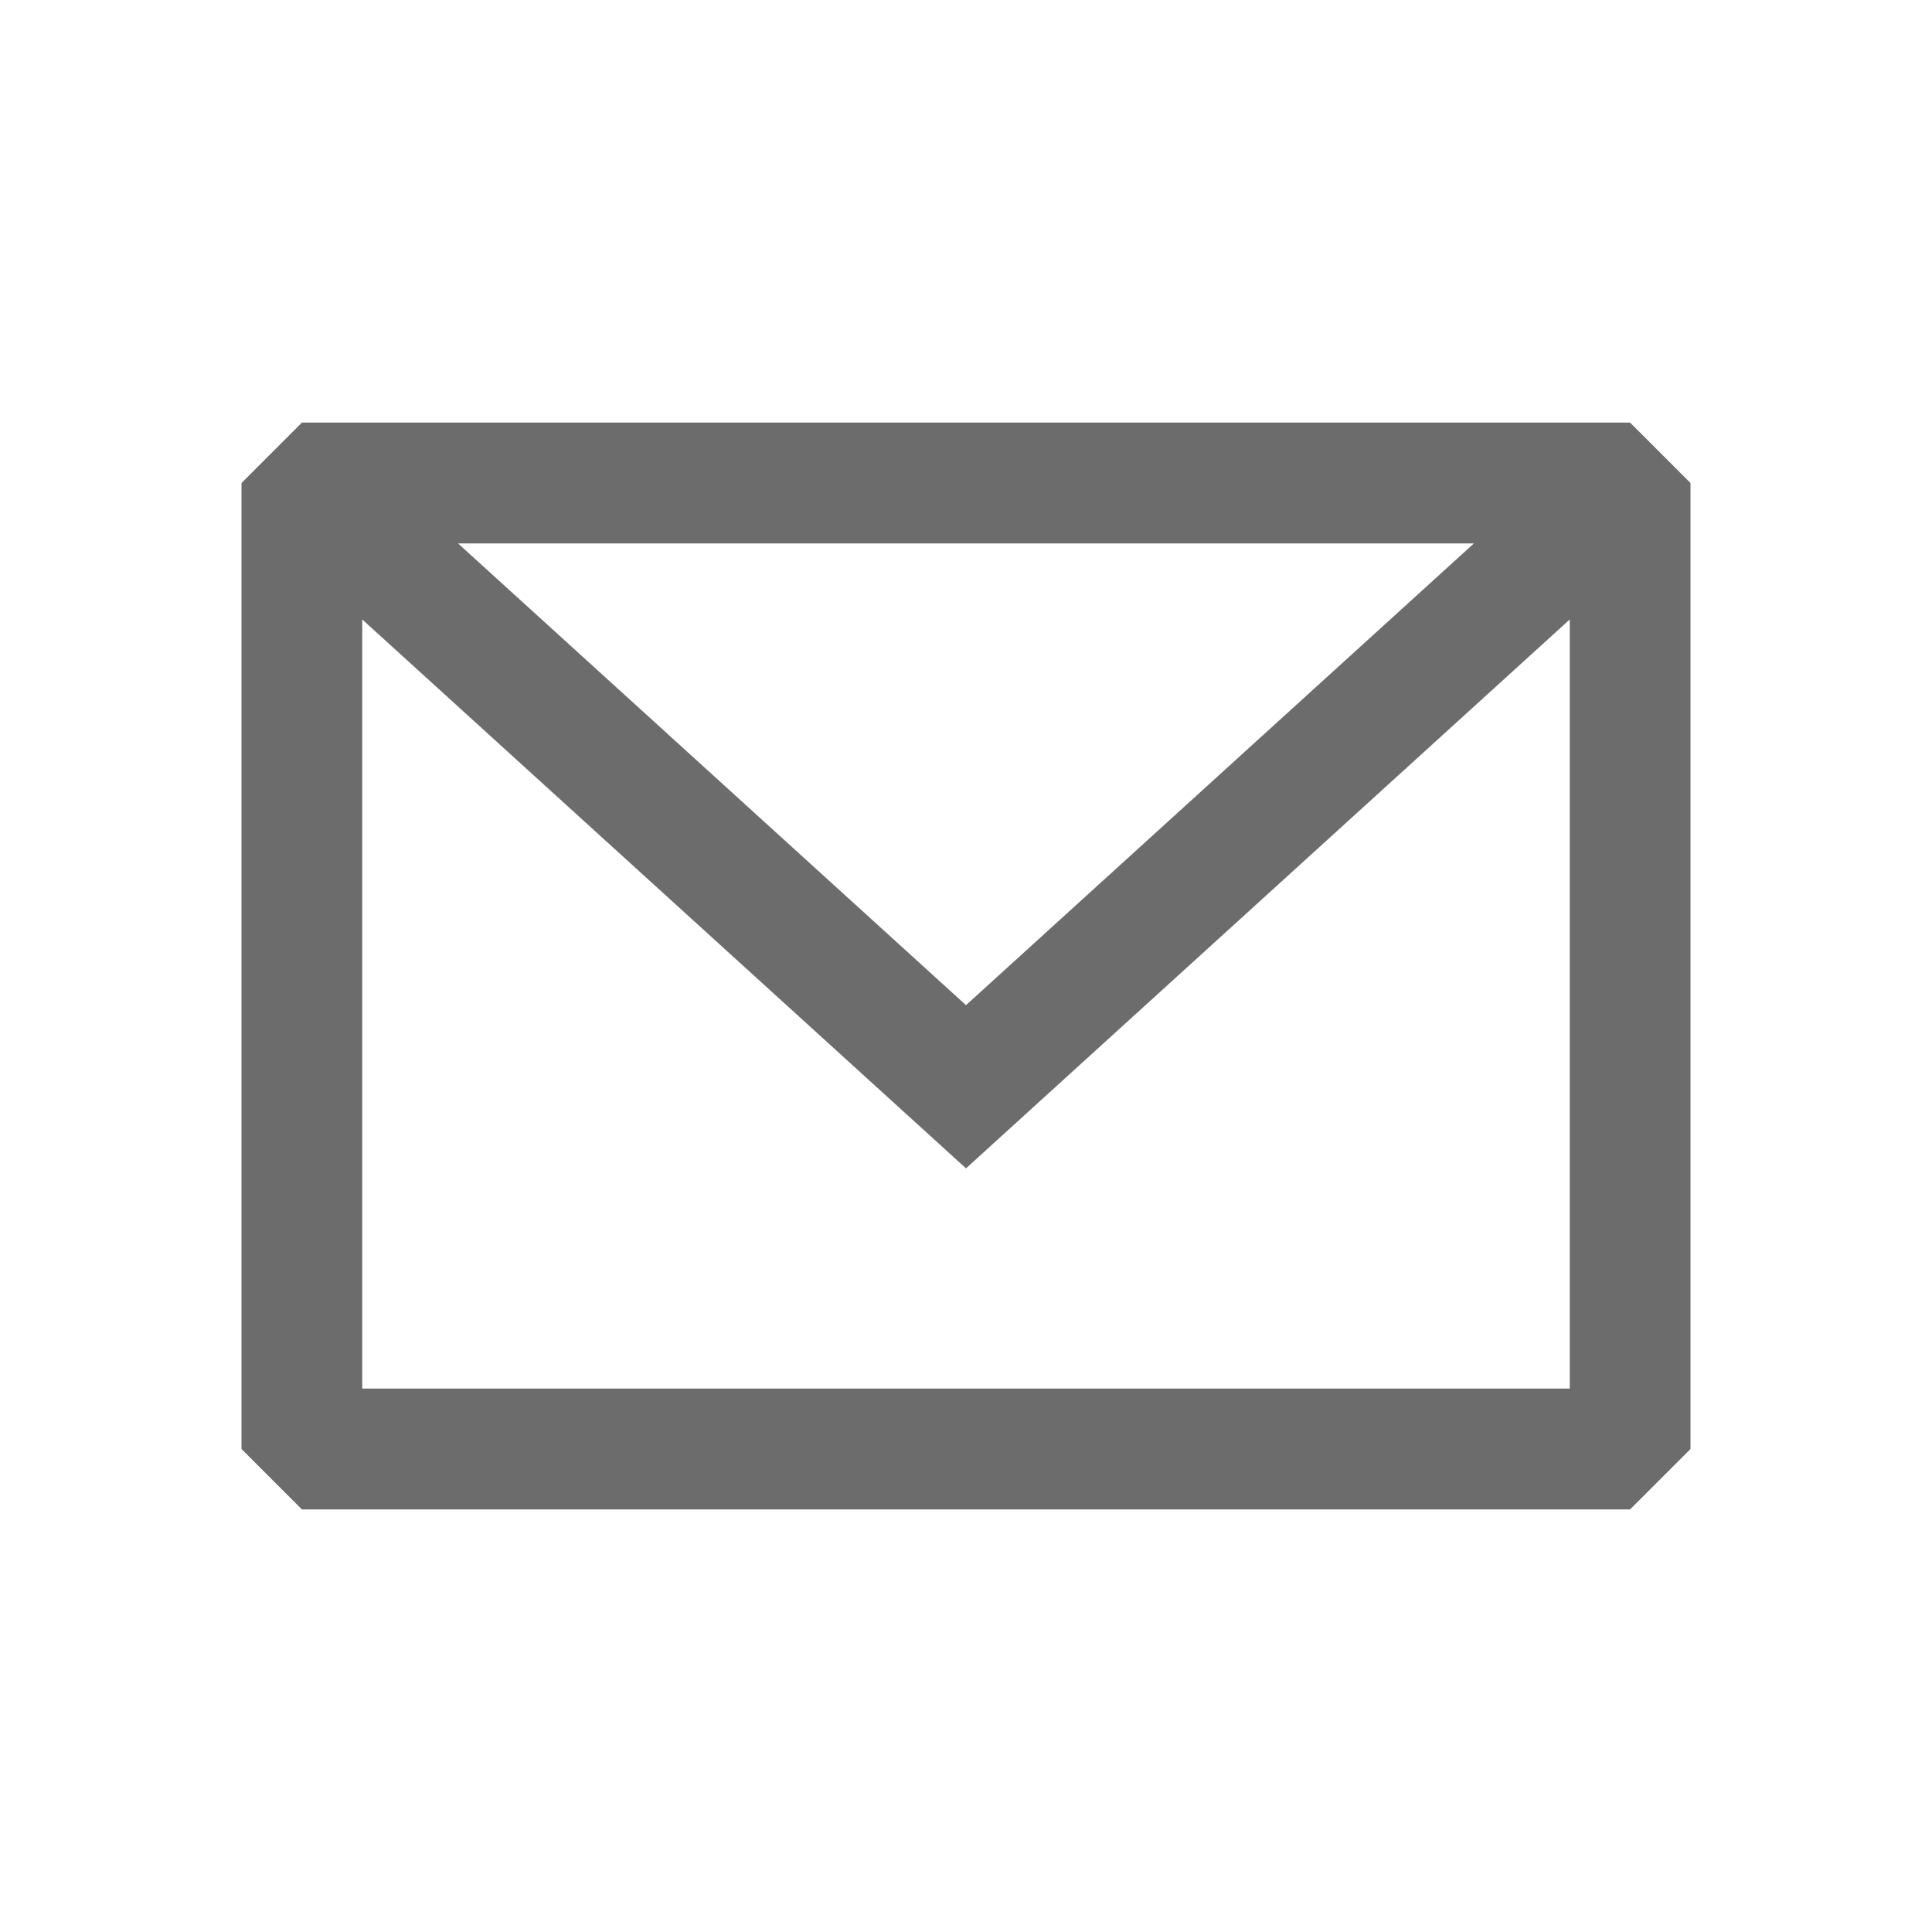
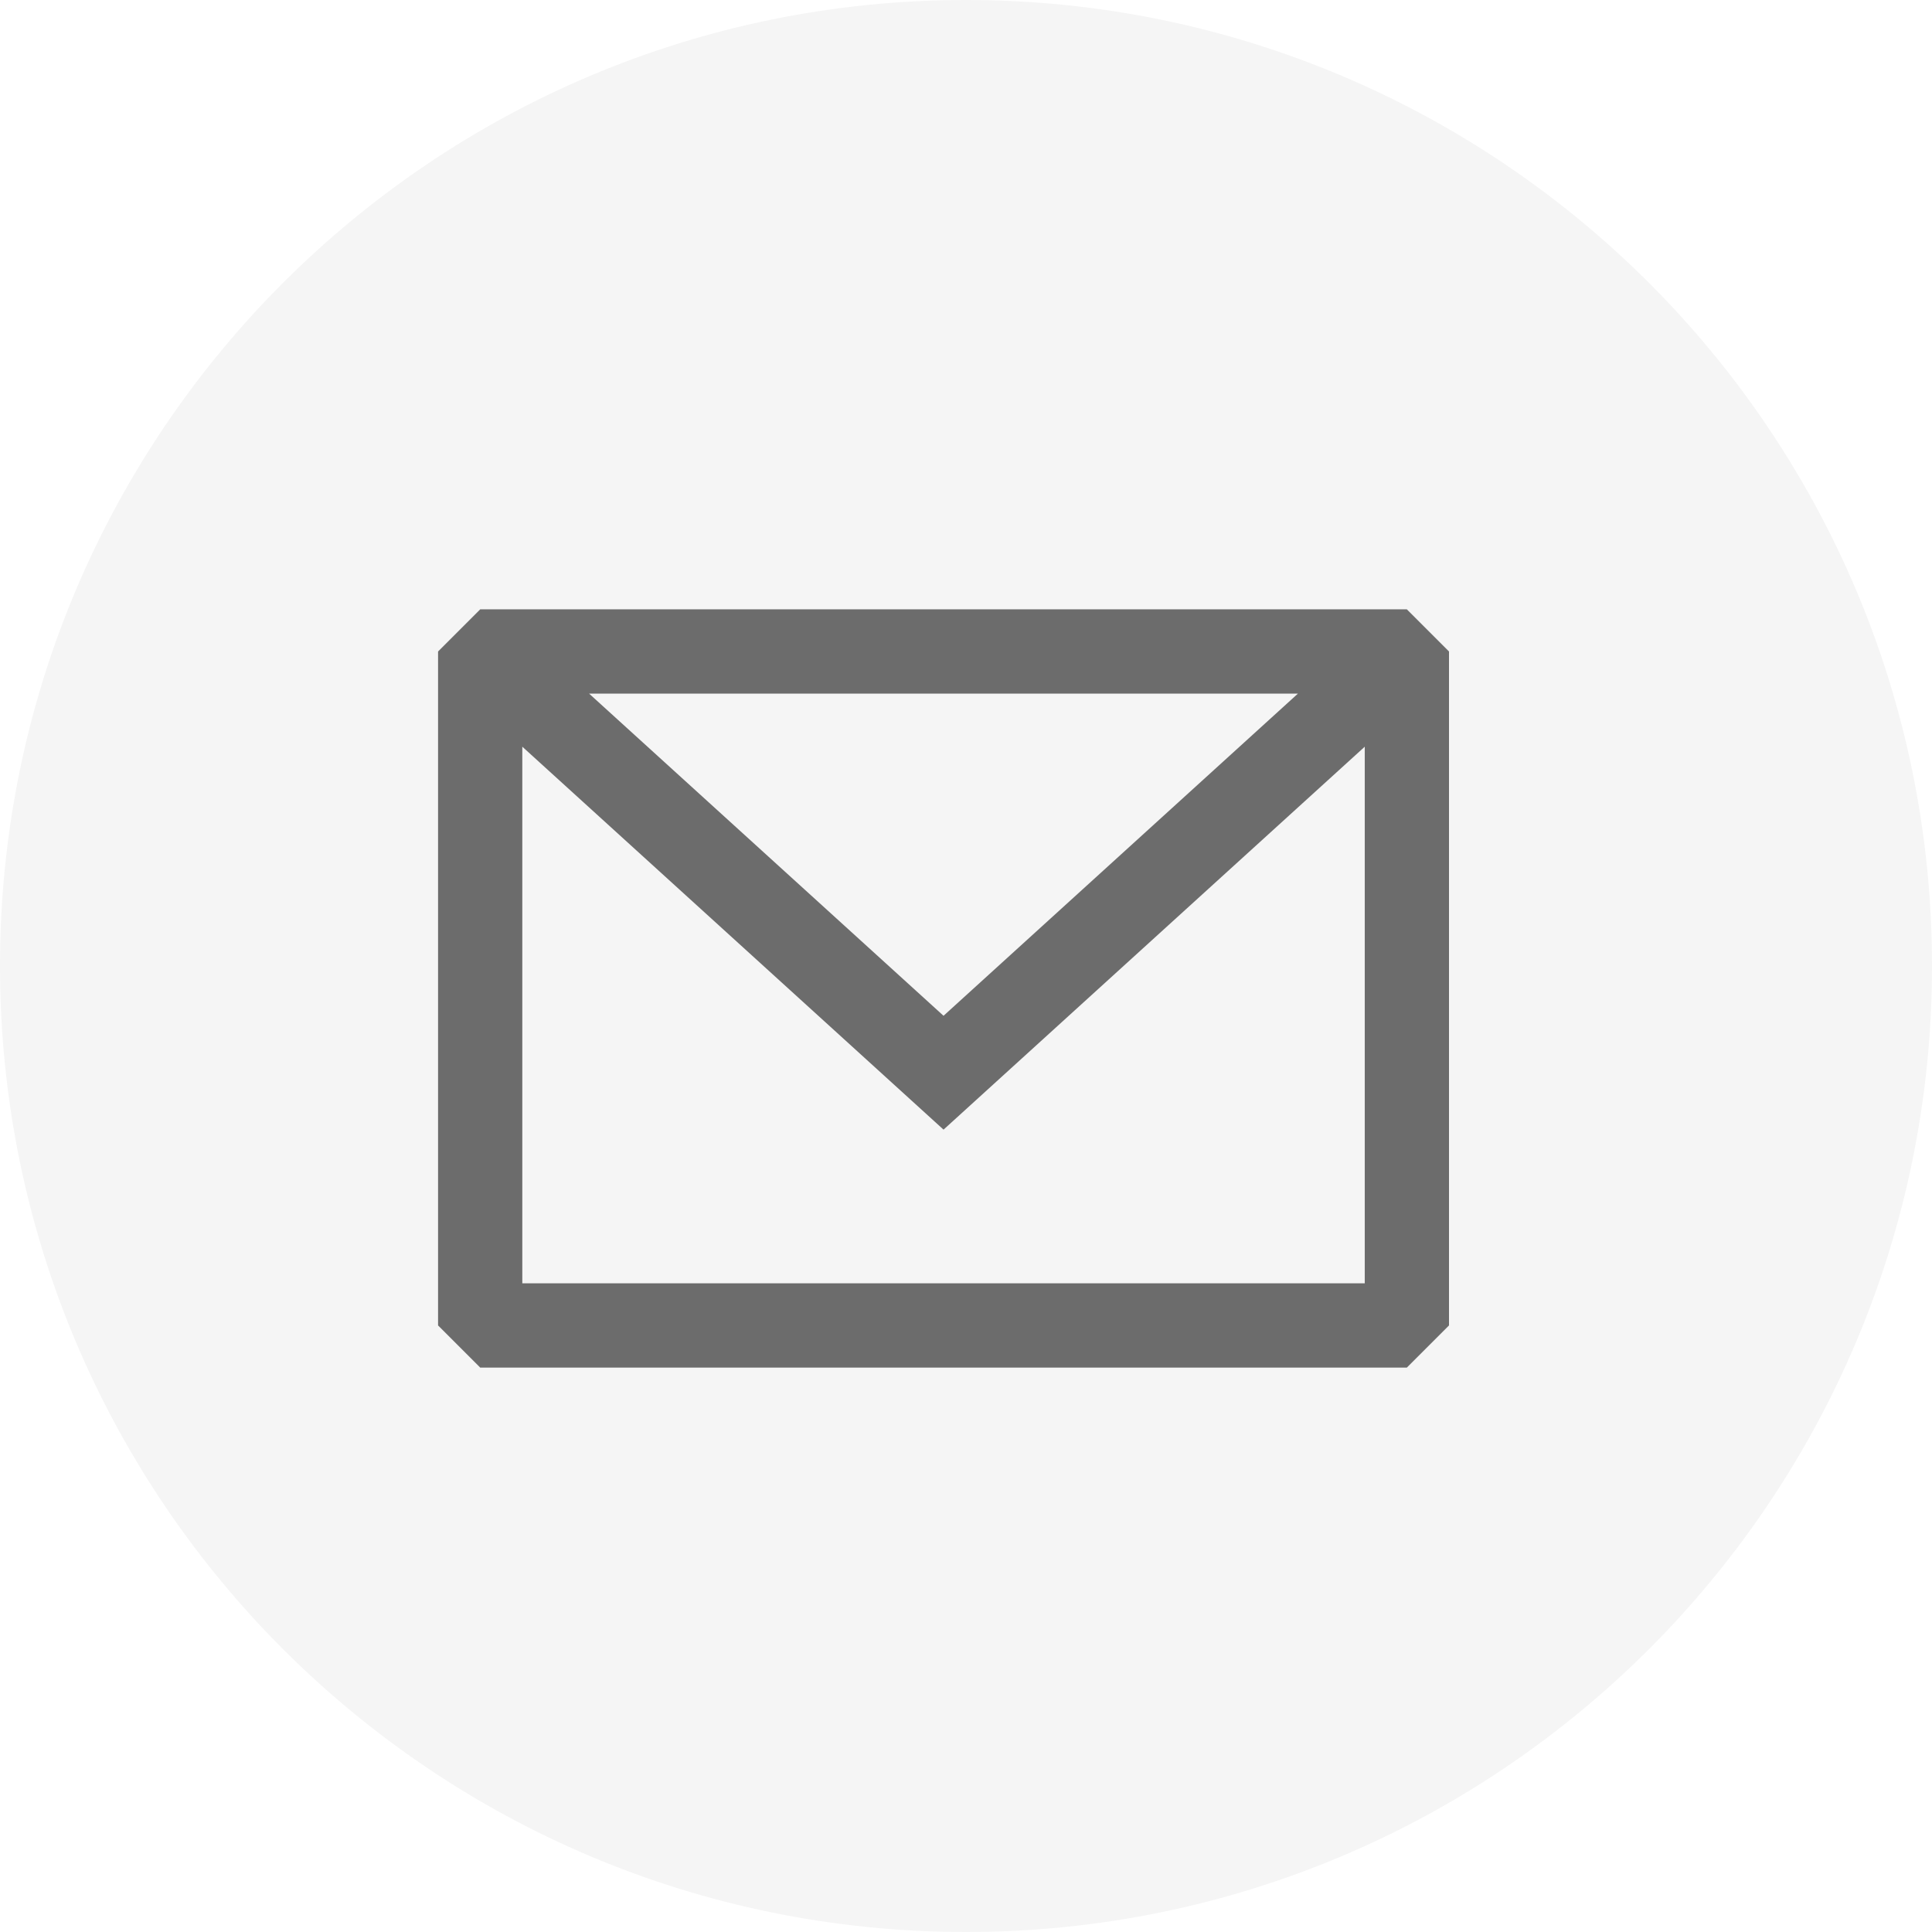
- <svg xmlns="http://www.w3.org/2000/svg" width="30" height="30" viewBox="0 0 30 30" fill="none">
-   <path fill-rule="evenodd" clip-rule="evenodd" d="M4.688 6.562L3.75 7.5V22.5L4.688 23.438H25.312L26.25 22.5V7.5L25.312 6.562H4.688ZM5.625 9.619V21.562H24.375V9.619L15 18.142L5.625 9.619ZM22.887 8.438H7.112L15 15.608L22.887 8.438Z" fill="#6C6C6C" />
+ <svg xmlns="http://www.w3.org/2000/svg" width="43" height="43" viewBox="0 0 43 43" fill="none">
+   <rect width="43" height="43" rx="21.5" fill="#F5F5F5" />
+   <path fill-rule="evenodd" clip-rule="evenodd" d="M10.688 13.562L9.75 14.5V29.5L10.688 30.438H31.312L32.25 29.5V14.5L31.312 13.562H10.688ZM11.625 16.619V28.562H30.375V16.619L21 25.142L11.625 16.619ZM28.887 15.438H13.112L21 22.608L28.887 15.438Z" fill="#6C6C6C" />
</svg>
